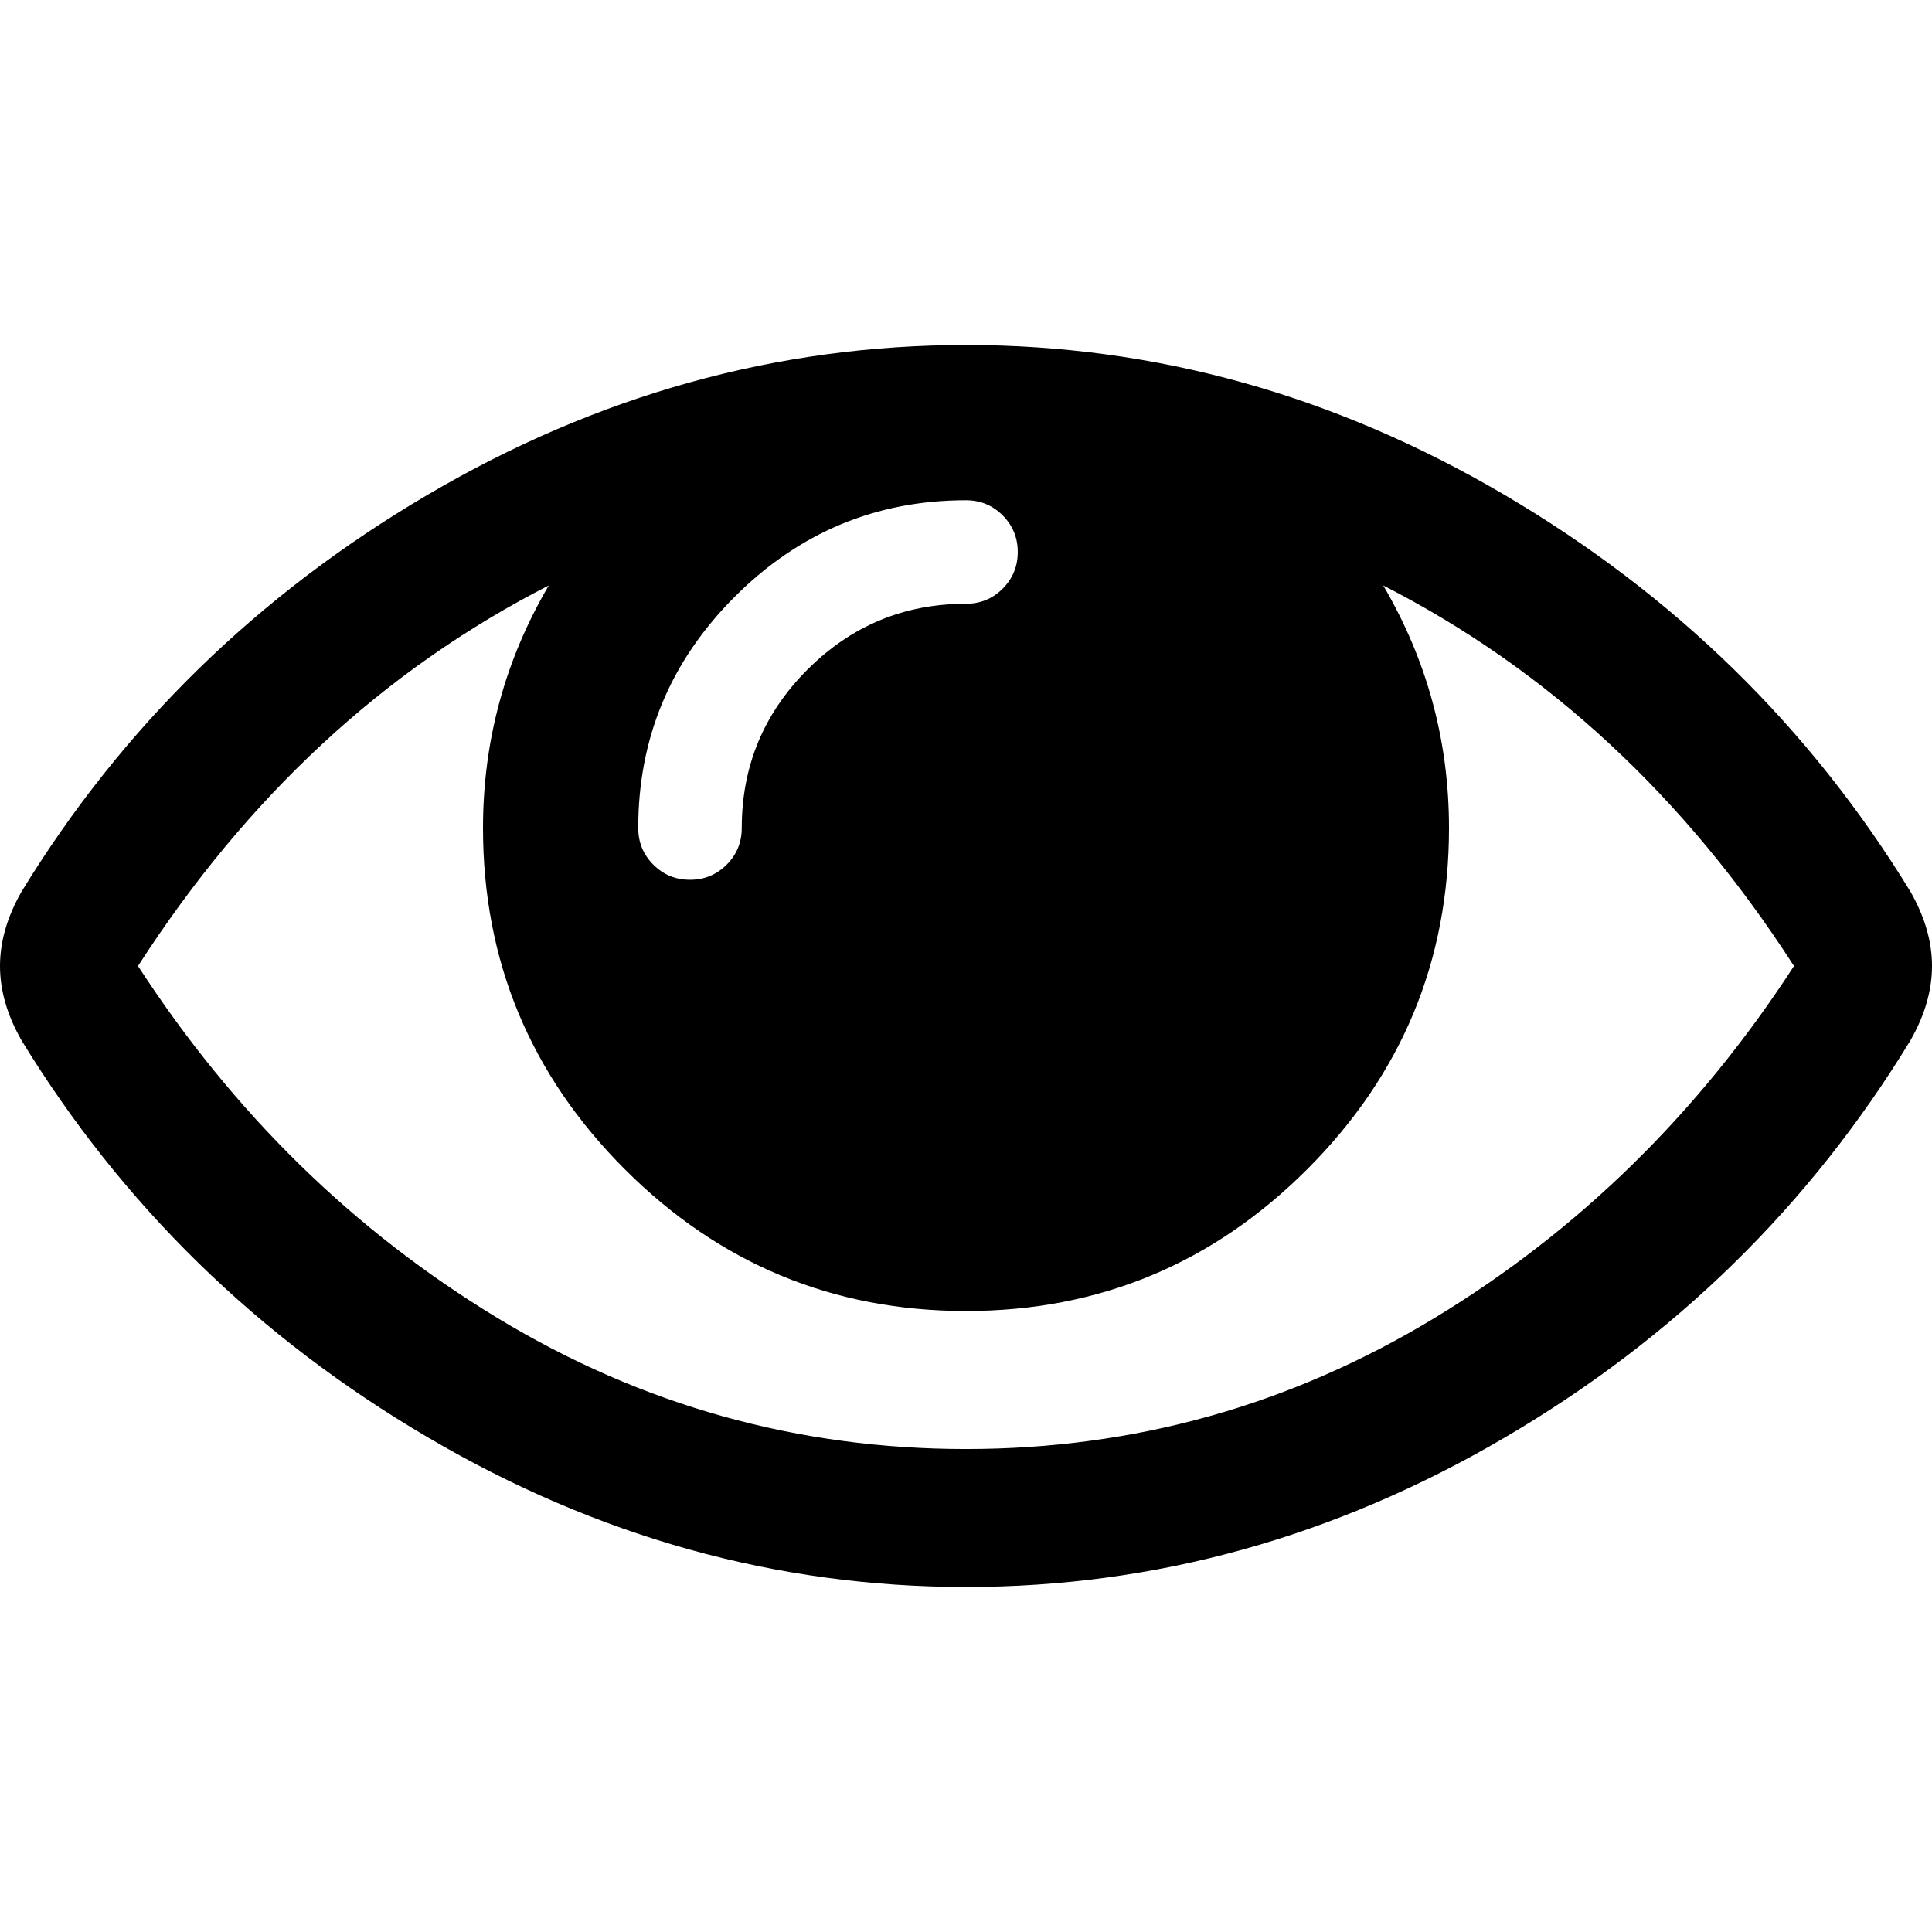
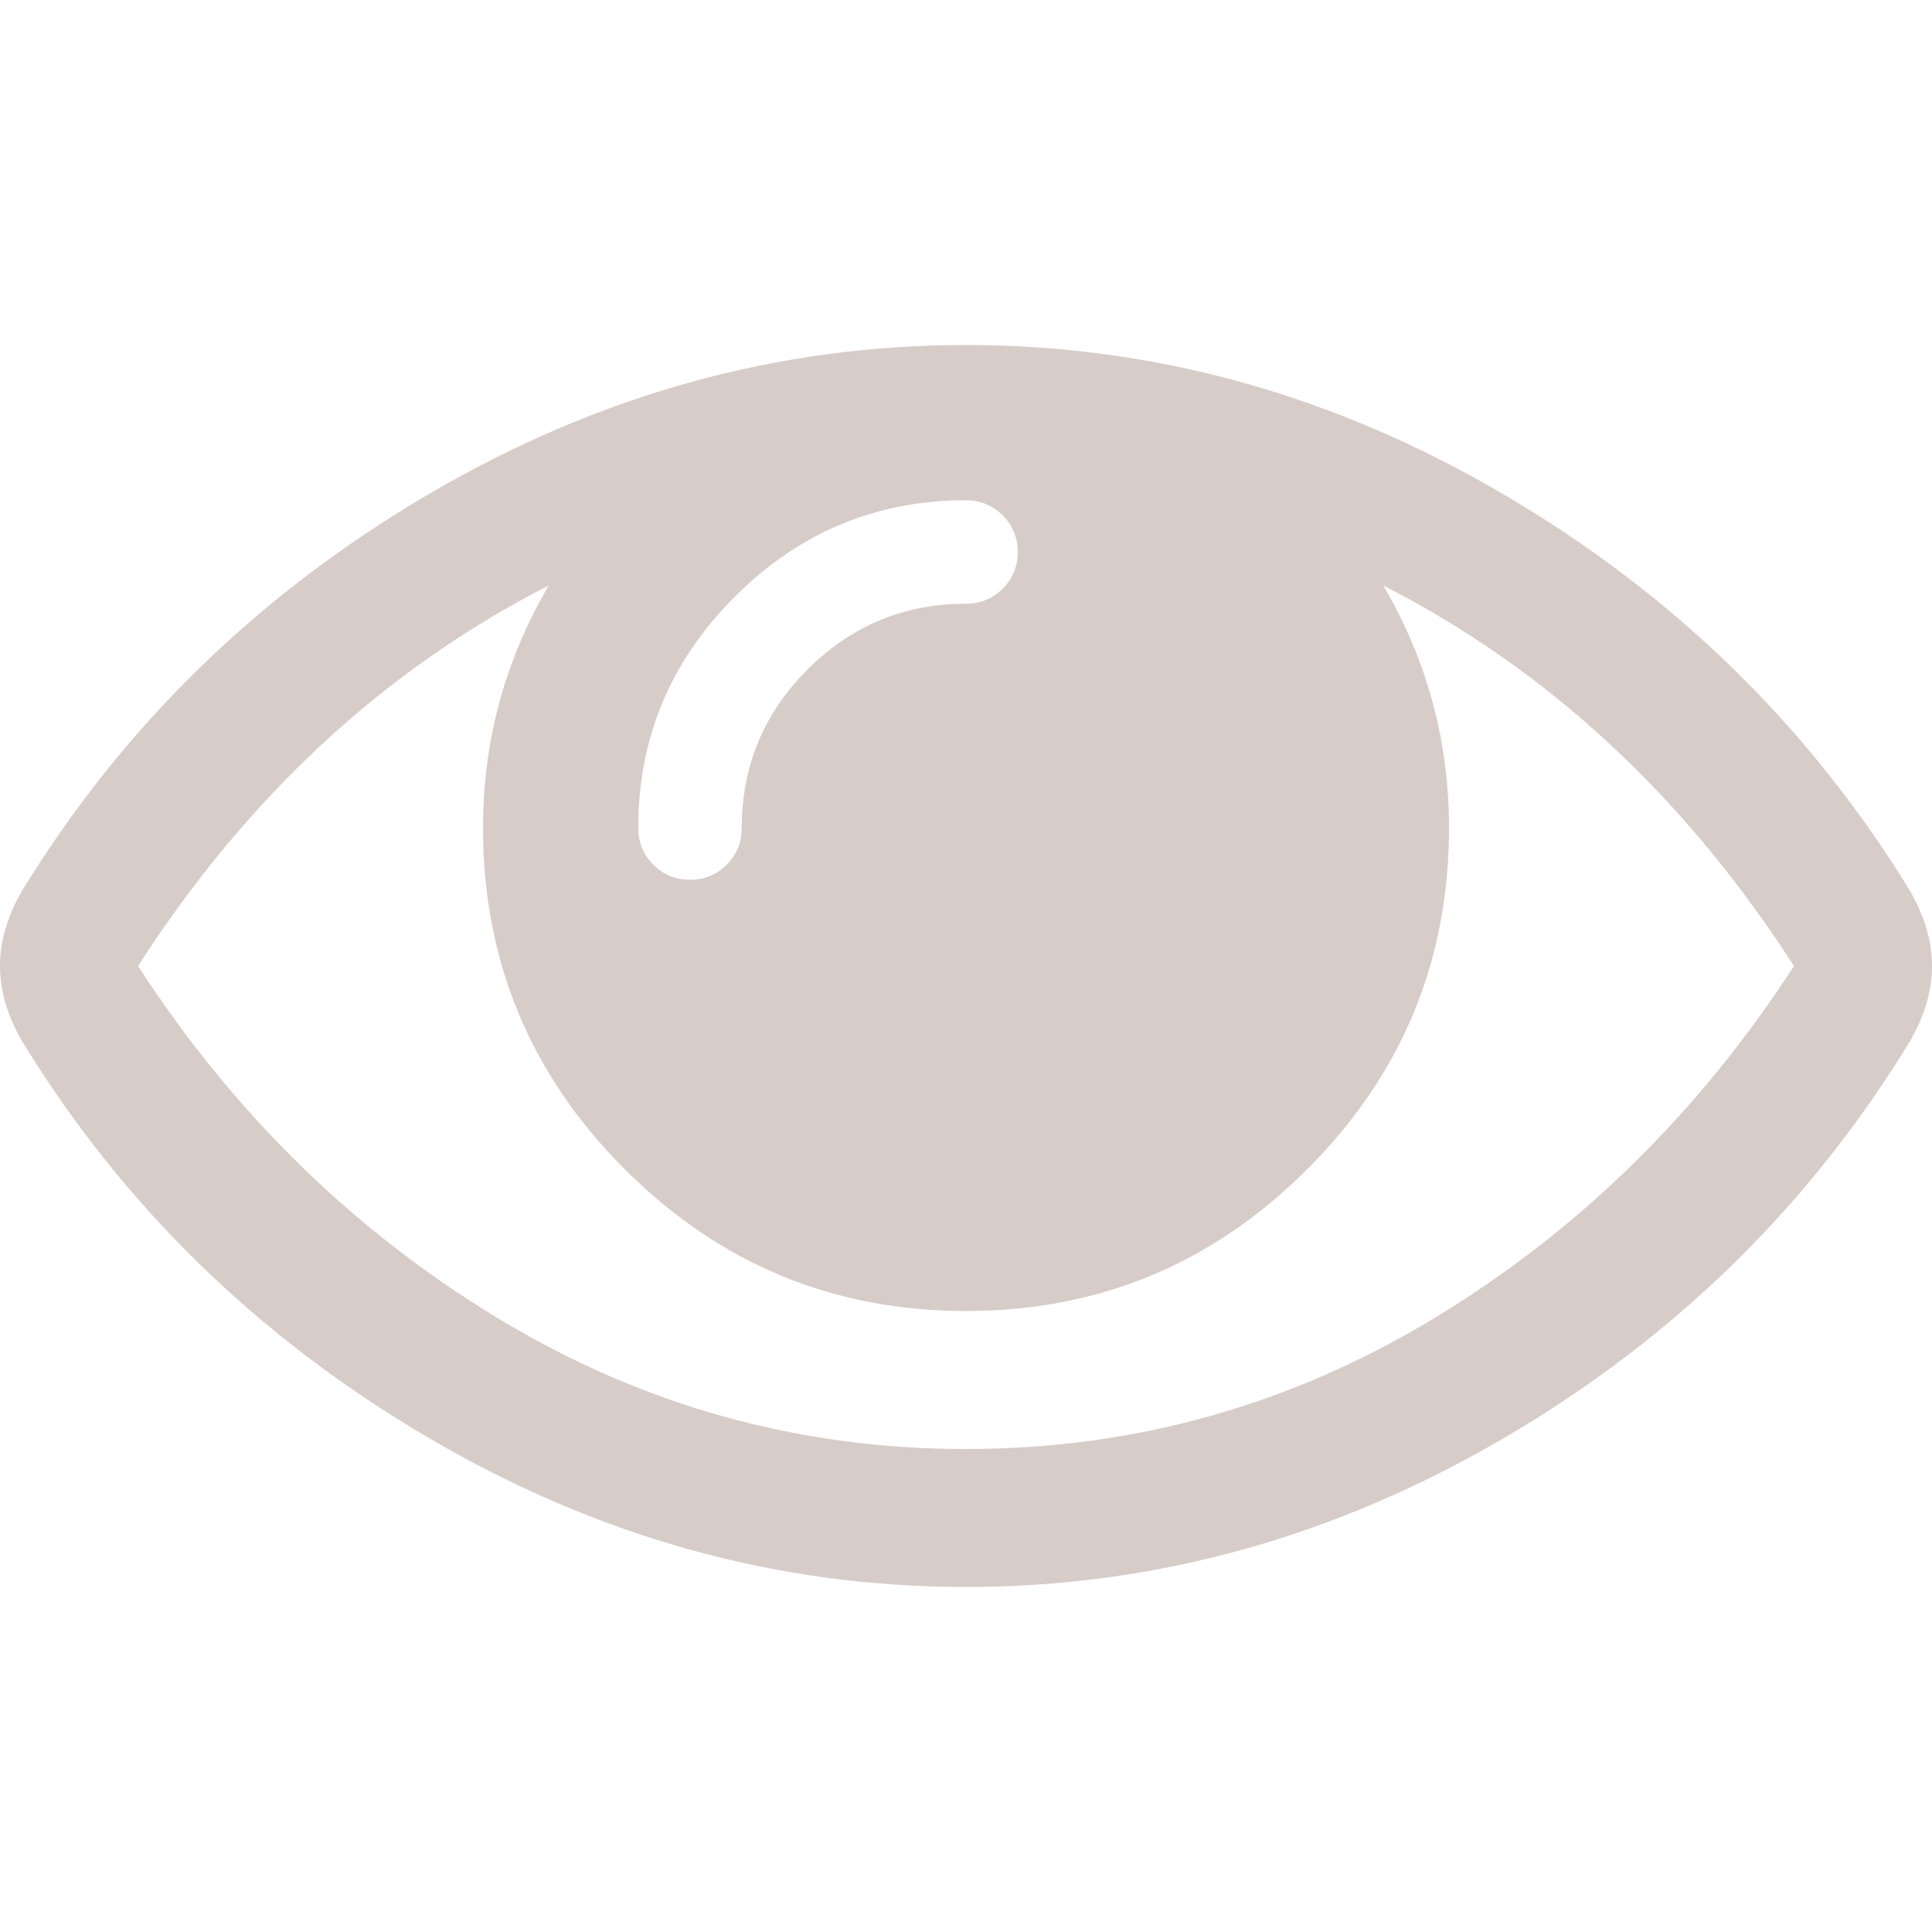
<svg xmlns="http://www.w3.org/2000/svg" version="1.1" id="Capa_1" x="0px" y="0px" width="511.626px" height="511.626px" viewBox="0 0 511.626 511.626" style="enable-background:new 0 0 511.626 511.626;" xml:space="preserve">
  <g>
-     <path d="M505.918,236.117c-26.651-43.587-62.485-78.609-107.497-105.065c-45.015-26.457-92.549-39.687-142.608-39.687   c-50.059,0-97.595,13.225-142.61,39.687C68.187,157.508,32.355,192.53,5.708,236.117C1.903,242.778,0,249.345,0,255.818   c0,6.473,1.903,13.04,5.708,19.699c26.647,43.589,62.479,78.614,107.495,105.064c45.015,26.46,92.551,39.68,142.61,39.68   c50.06,0,97.594-13.176,142.608-39.536c45.012-26.361,80.852-61.432,107.497-105.208c3.806-6.659,5.708-13.223,5.708-19.699   C511.626,249.345,509.724,242.778,505.918,236.117z M194.568,158.03c17.034-17.034,37.447-25.554,61.242-25.554   c3.805,0,7.043,1.336,9.709,3.999c2.662,2.664,4,5.901,4,9.707c0,3.809-1.338,7.044-3.994,9.704   c-2.662,2.667-5.902,3.999-9.708,3.999c-16.368,0-30.362,5.808-41.971,17.416c-11.613,11.615-17.416,25.603-17.416,41.971   c0,3.811-1.336,7.044-3.999,9.71c-2.667,2.668-5.901,3.999-9.707,3.999c-3.809,0-7.044-1.334-9.71-3.999   c-2.667-2.666-3.999-5.903-3.999-9.71C169.015,195.482,177.535,175.065,194.568,158.03z M379.867,349.04   c-38.164,23.12-79.514,34.687-124.054,34.687c-44.539,0-85.889-11.56-124.051-34.687s-69.901-54.2-95.215-93.222   c28.931-44.921,65.19-78.518,108.777-100.783c-11.61,19.792-17.417,41.207-17.417,64.236c0,35.216,12.517,65.329,37.544,90.362   s55.151,37.544,90.362,37.544c35.214,0,65.329-12.518,90.362-37.544s37.545-55.146,37.545-90.362   c0-23.029-5.808-44.447-17.419-64.236c43.585,22.265,79.846,55.865,108.776,100.783C449.767,294.84,418.031,325.913,379.867,349.04   z" />
+     <path d="M505.918,236.117c-26.651-43.587-62.485-78.609-107.497-105.065c-45.015-26.457-92.549-39.687-142.608-39.687   c-50.059,0-97.595,13.225-142.61,39.687C68.187,157.508,32.355,192.53,5.708,236.117C1.903,242.778,0,249.345,0,255.818   c0,6.473,1.903,13.04,5.708,19.699c26.647,43.589,62.479,78.614,107.495,105.064c45.015,26.46,92.551,39.68,142.61,39.68   c50.06,0,97.594-13.176,142.608-39.536c45.012-26.361,80.852-61.432,107.497-105.208c3.806-6.659,5.708-13.223,5.708-19.699   C511.626,249.345,509.724,242.778,505.918,236.117z M194.568,158.03c17.034-17.034,37.447-25.554,61.242-25.554   c3.805,0,7.043,1.336,9.709,3.999c2.662,2.664,4,5.901,4,9.707c0,3.809-1.338,7.044-3.994,9.704   c-2.662,2.667-5.902,3.999-9.708,3.999c-16.368,0-30.362,5.808-41.971,17.416c-11.613,11.615-17.416,25.603-17.416,41.971   c0,3.811-1.336,7.044-3.999,9.71c-2.667,2.668-5.901,3.999-9.707,3.999c-3.809,0-7.044-1.334-9.71-3.999   c-2.667-2.666-3.999-5.903-3.999-9.71C169.015,195.482,177.535,175.065,194.568,158.03z M379.867,349.04   c-38.164,23.12-79.514,34.687-124.054,34.687c-44.539,0-85.889-11.56-124.051-34.687s-69.901-54.2-95.215-93.222   c28.931-44.921,65.19-78.518,108.777-100.783c-11.61,19.792-17.417,41.207-17.417,64.236c0,35.216,12.517,65.329,37.544,90.362   s55.151,37.544,90.362,37.544c35.214,0,65.329-12.518,90.362-37.544s37.545-55.146,37.545-90.362   c0-23.029-5.808-44.447-17.419-64.236c43.585,22.265,79.846,55.865,108.776,100.783C449.767,294.84,418.031,325.913,379.867,349.04   z" style="fill:#d7ccc8;fill-opacity:1" />
  </g>
  <g>
</g>
  <g>
</g>
  <g>
</g>
  <g>
</g>
  <g>
</g>
  <g>
</g>
  <g>
</g>
  <g>
</g>
  <g>
</g>
  <g>
</g>
  <g>
</g>
  <g>
</g>
  <g>
</g>
  <g>
</g>
  <g>
</g>
</svg>
